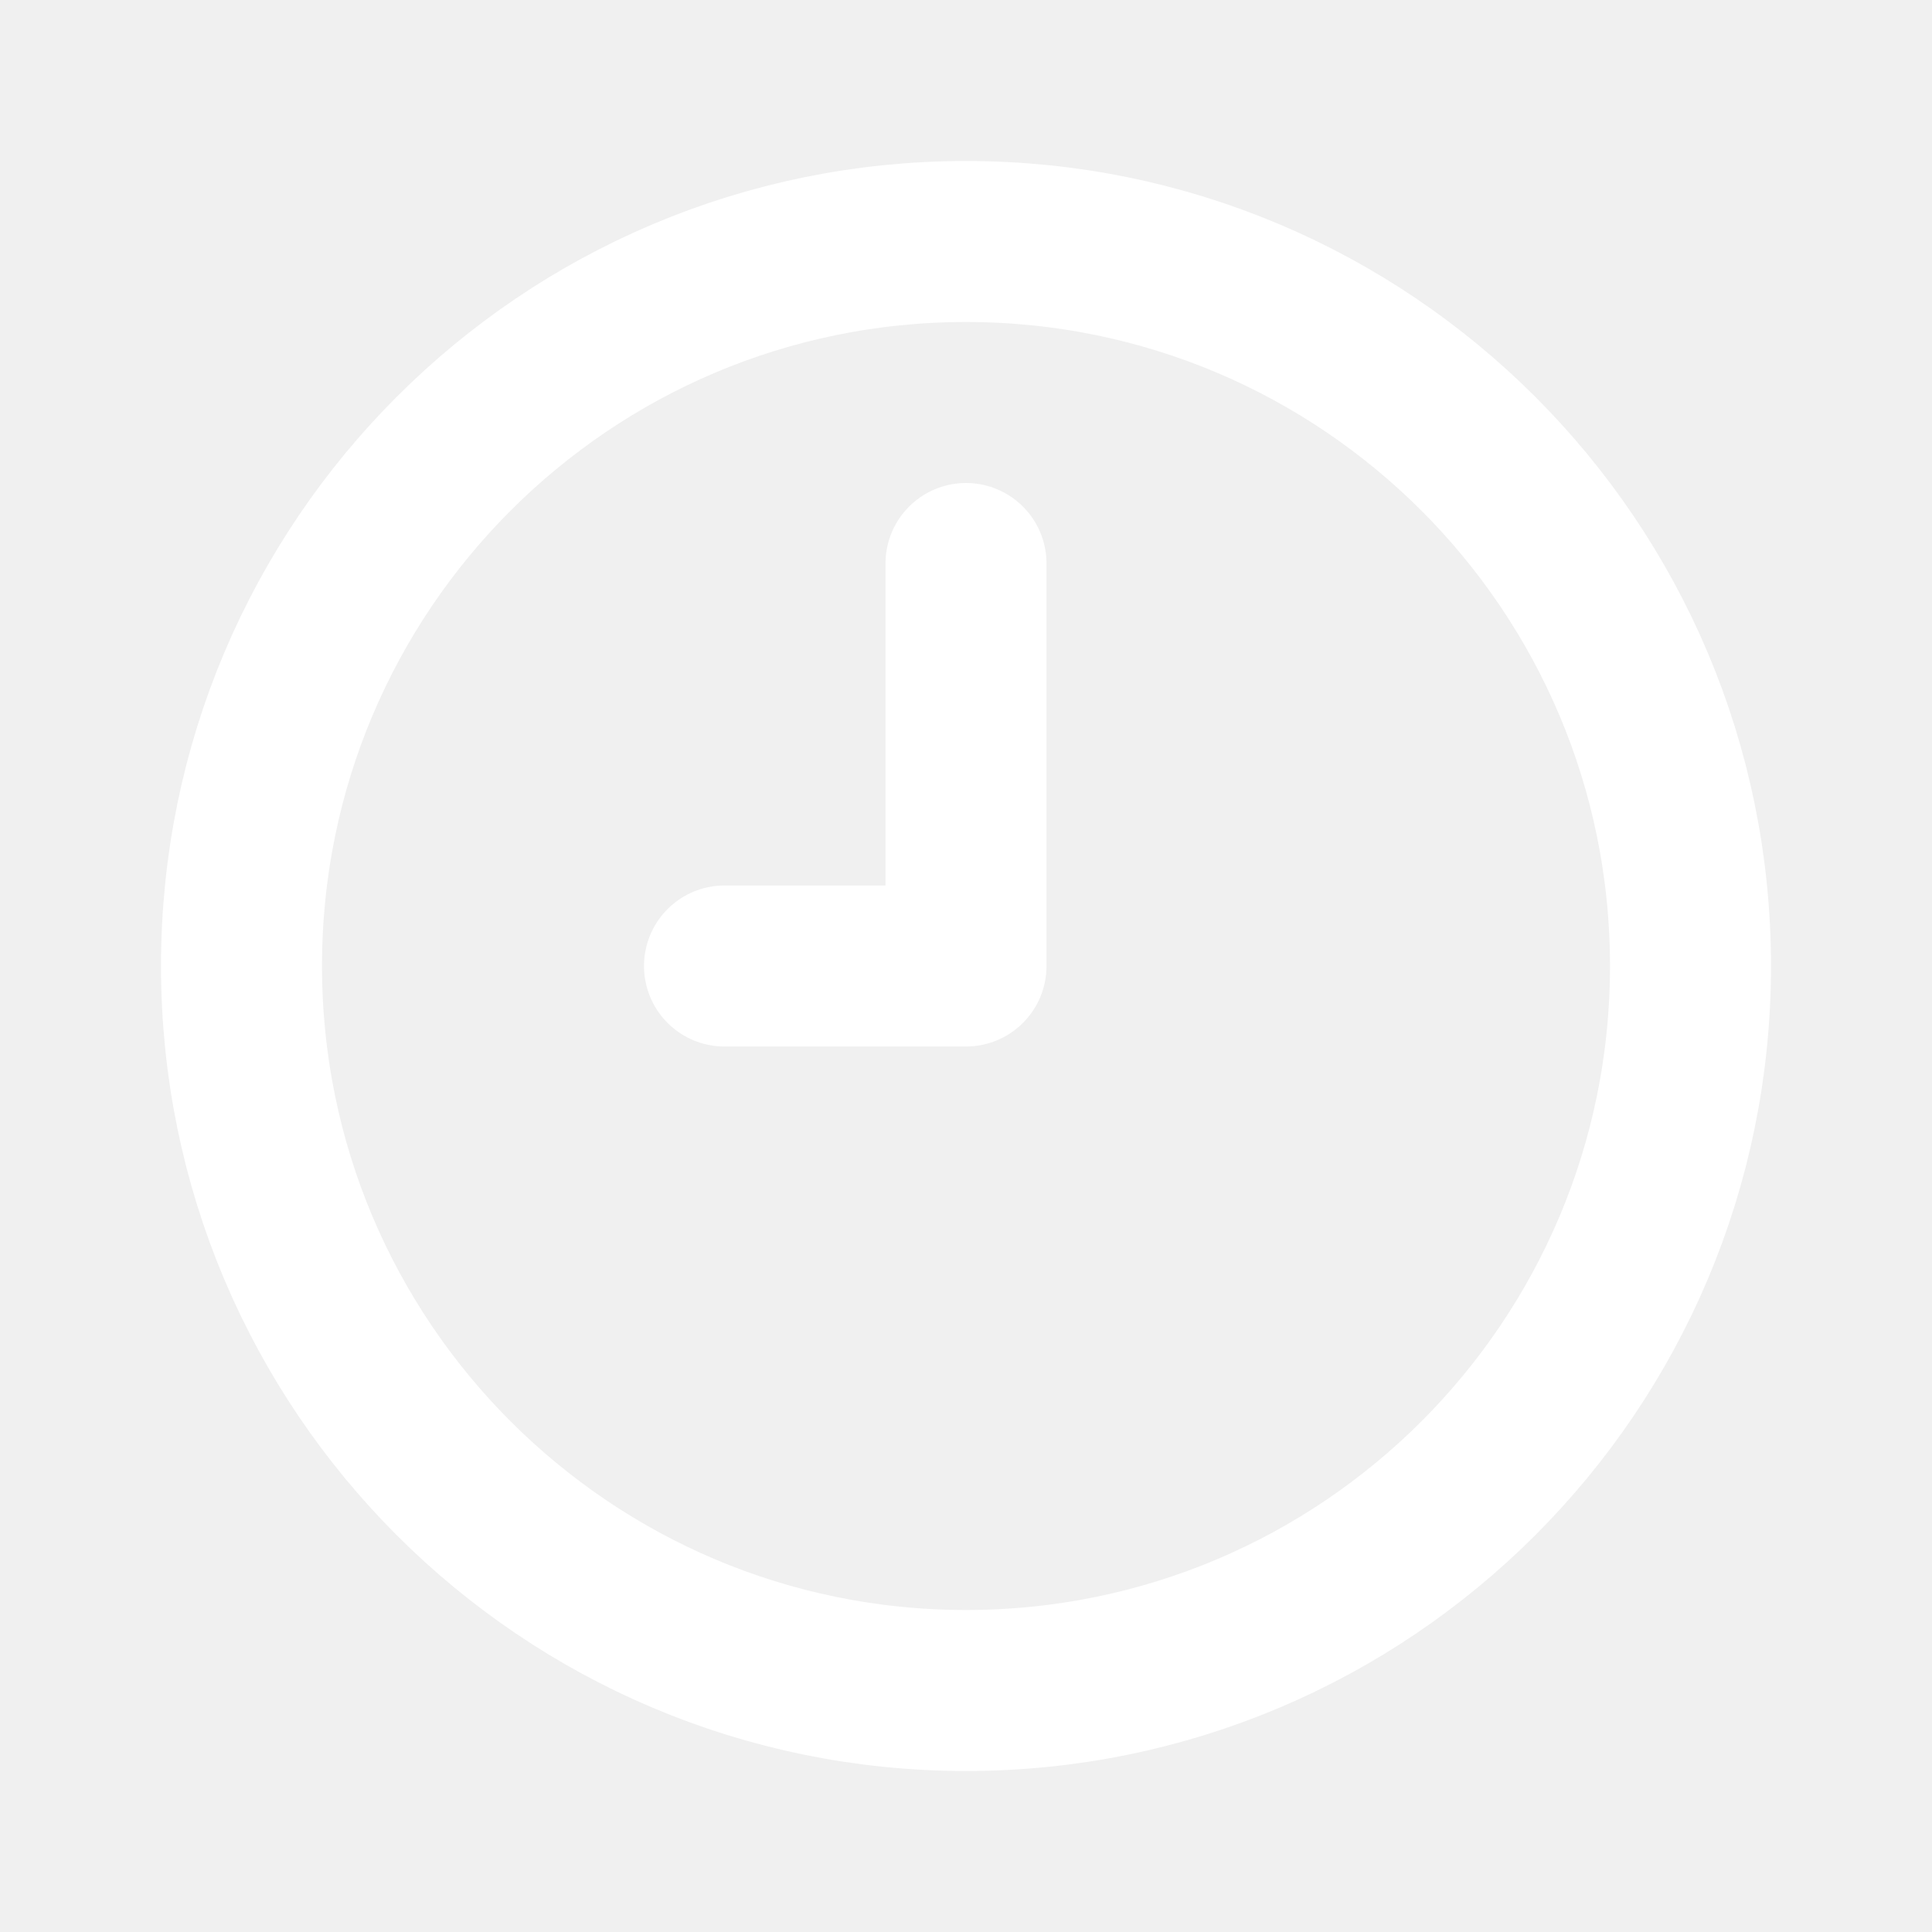
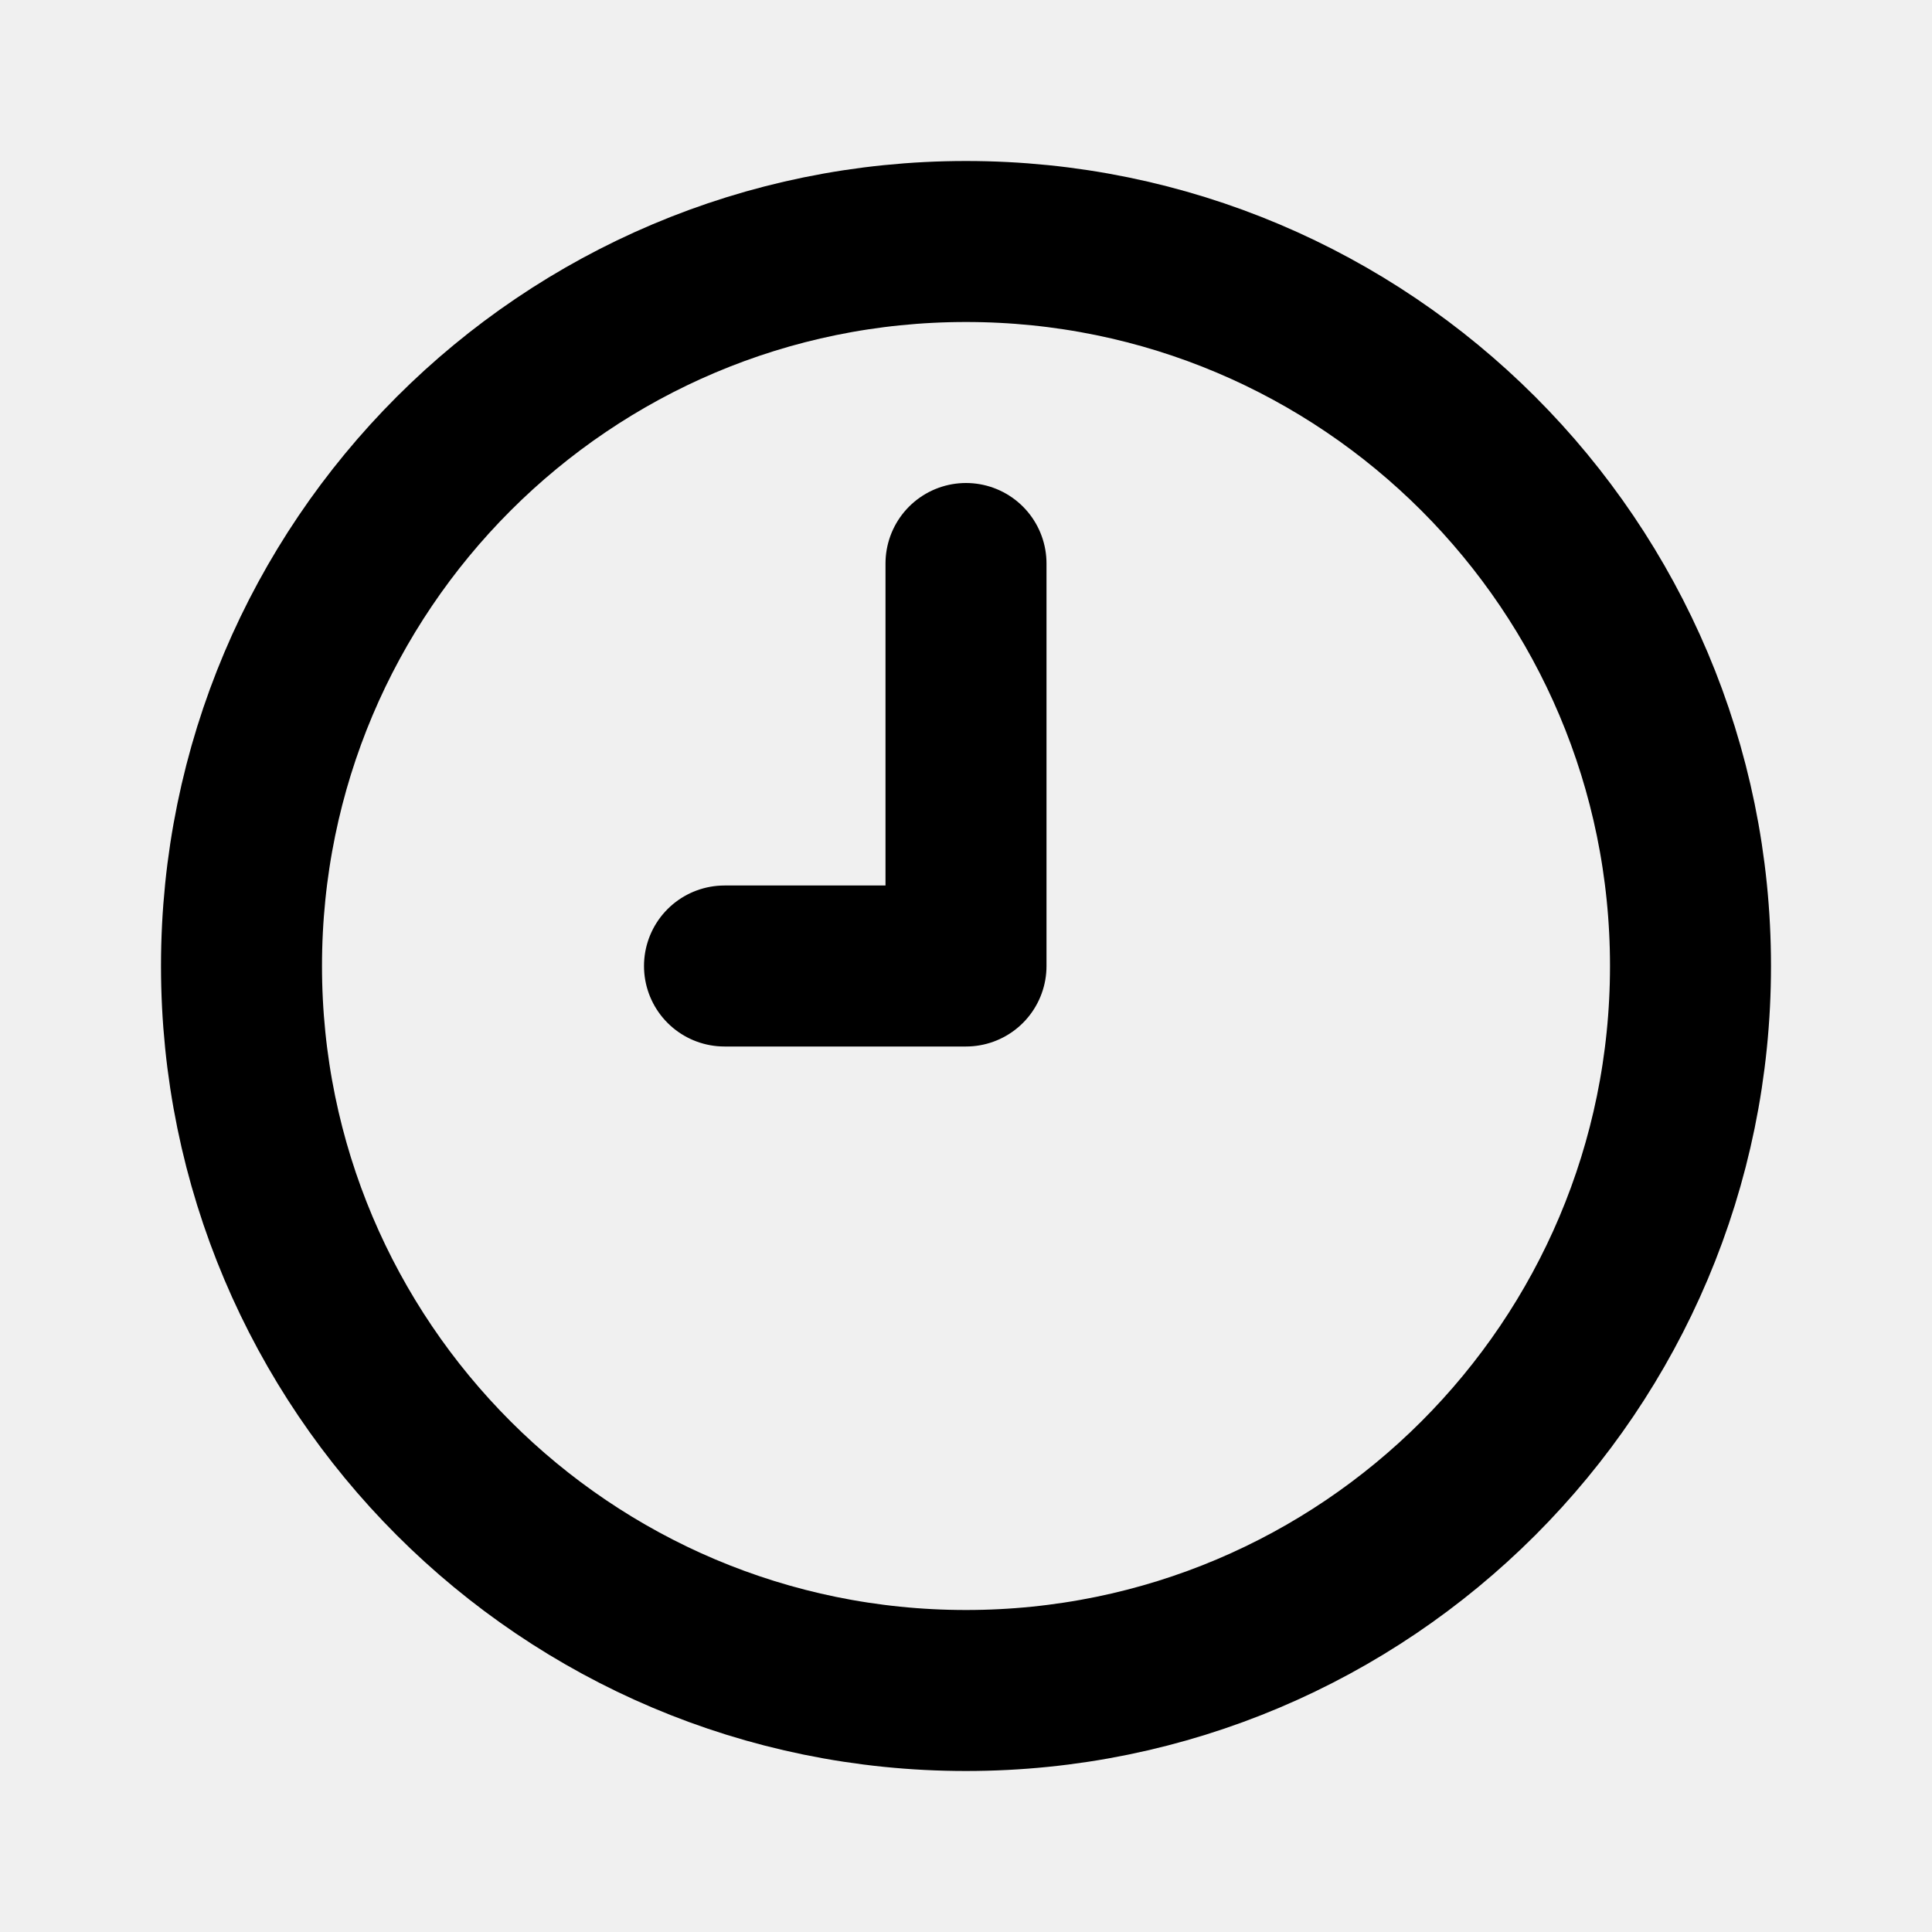
<svg xmlns="http://www.w3.org/2000/svg" width="800px" height="800px" viewBox="0 0 24 24" fill="none" stroke="#000000">
  <g id="SVGRepo_bgCarrier" stroke-width="0" />
  <g id="SVGRepo_tracerCarrier" stroke-linecap="round" stroke-linejoin="round" />
  <g id="SVGRepo_iconCarrier">
-     <path d="M12 7V12H9M21 12C21 16.971 16.971 21 12 21C7.029 21 3 16.971 3 12C3 7.029 7.029 3 12 3C16.971 3 21 7.029 21 12Z" stroke="#ffffff" stroke-width="2" stroke-linecap="round" stroke-linejoin="round" />
+     <path d="M12 7V12H9M21 12C21 16.971 16.971 21 12 21C7.029 21 3 16.971 3 12C3 7.029 7.029 3 12 3C16.971 3 21 7.029 21 12Z" stroke="#000000" stroke-width="2" stroke-linecap="round" stroke-linejoin="round" />
  </g>
</svg>
